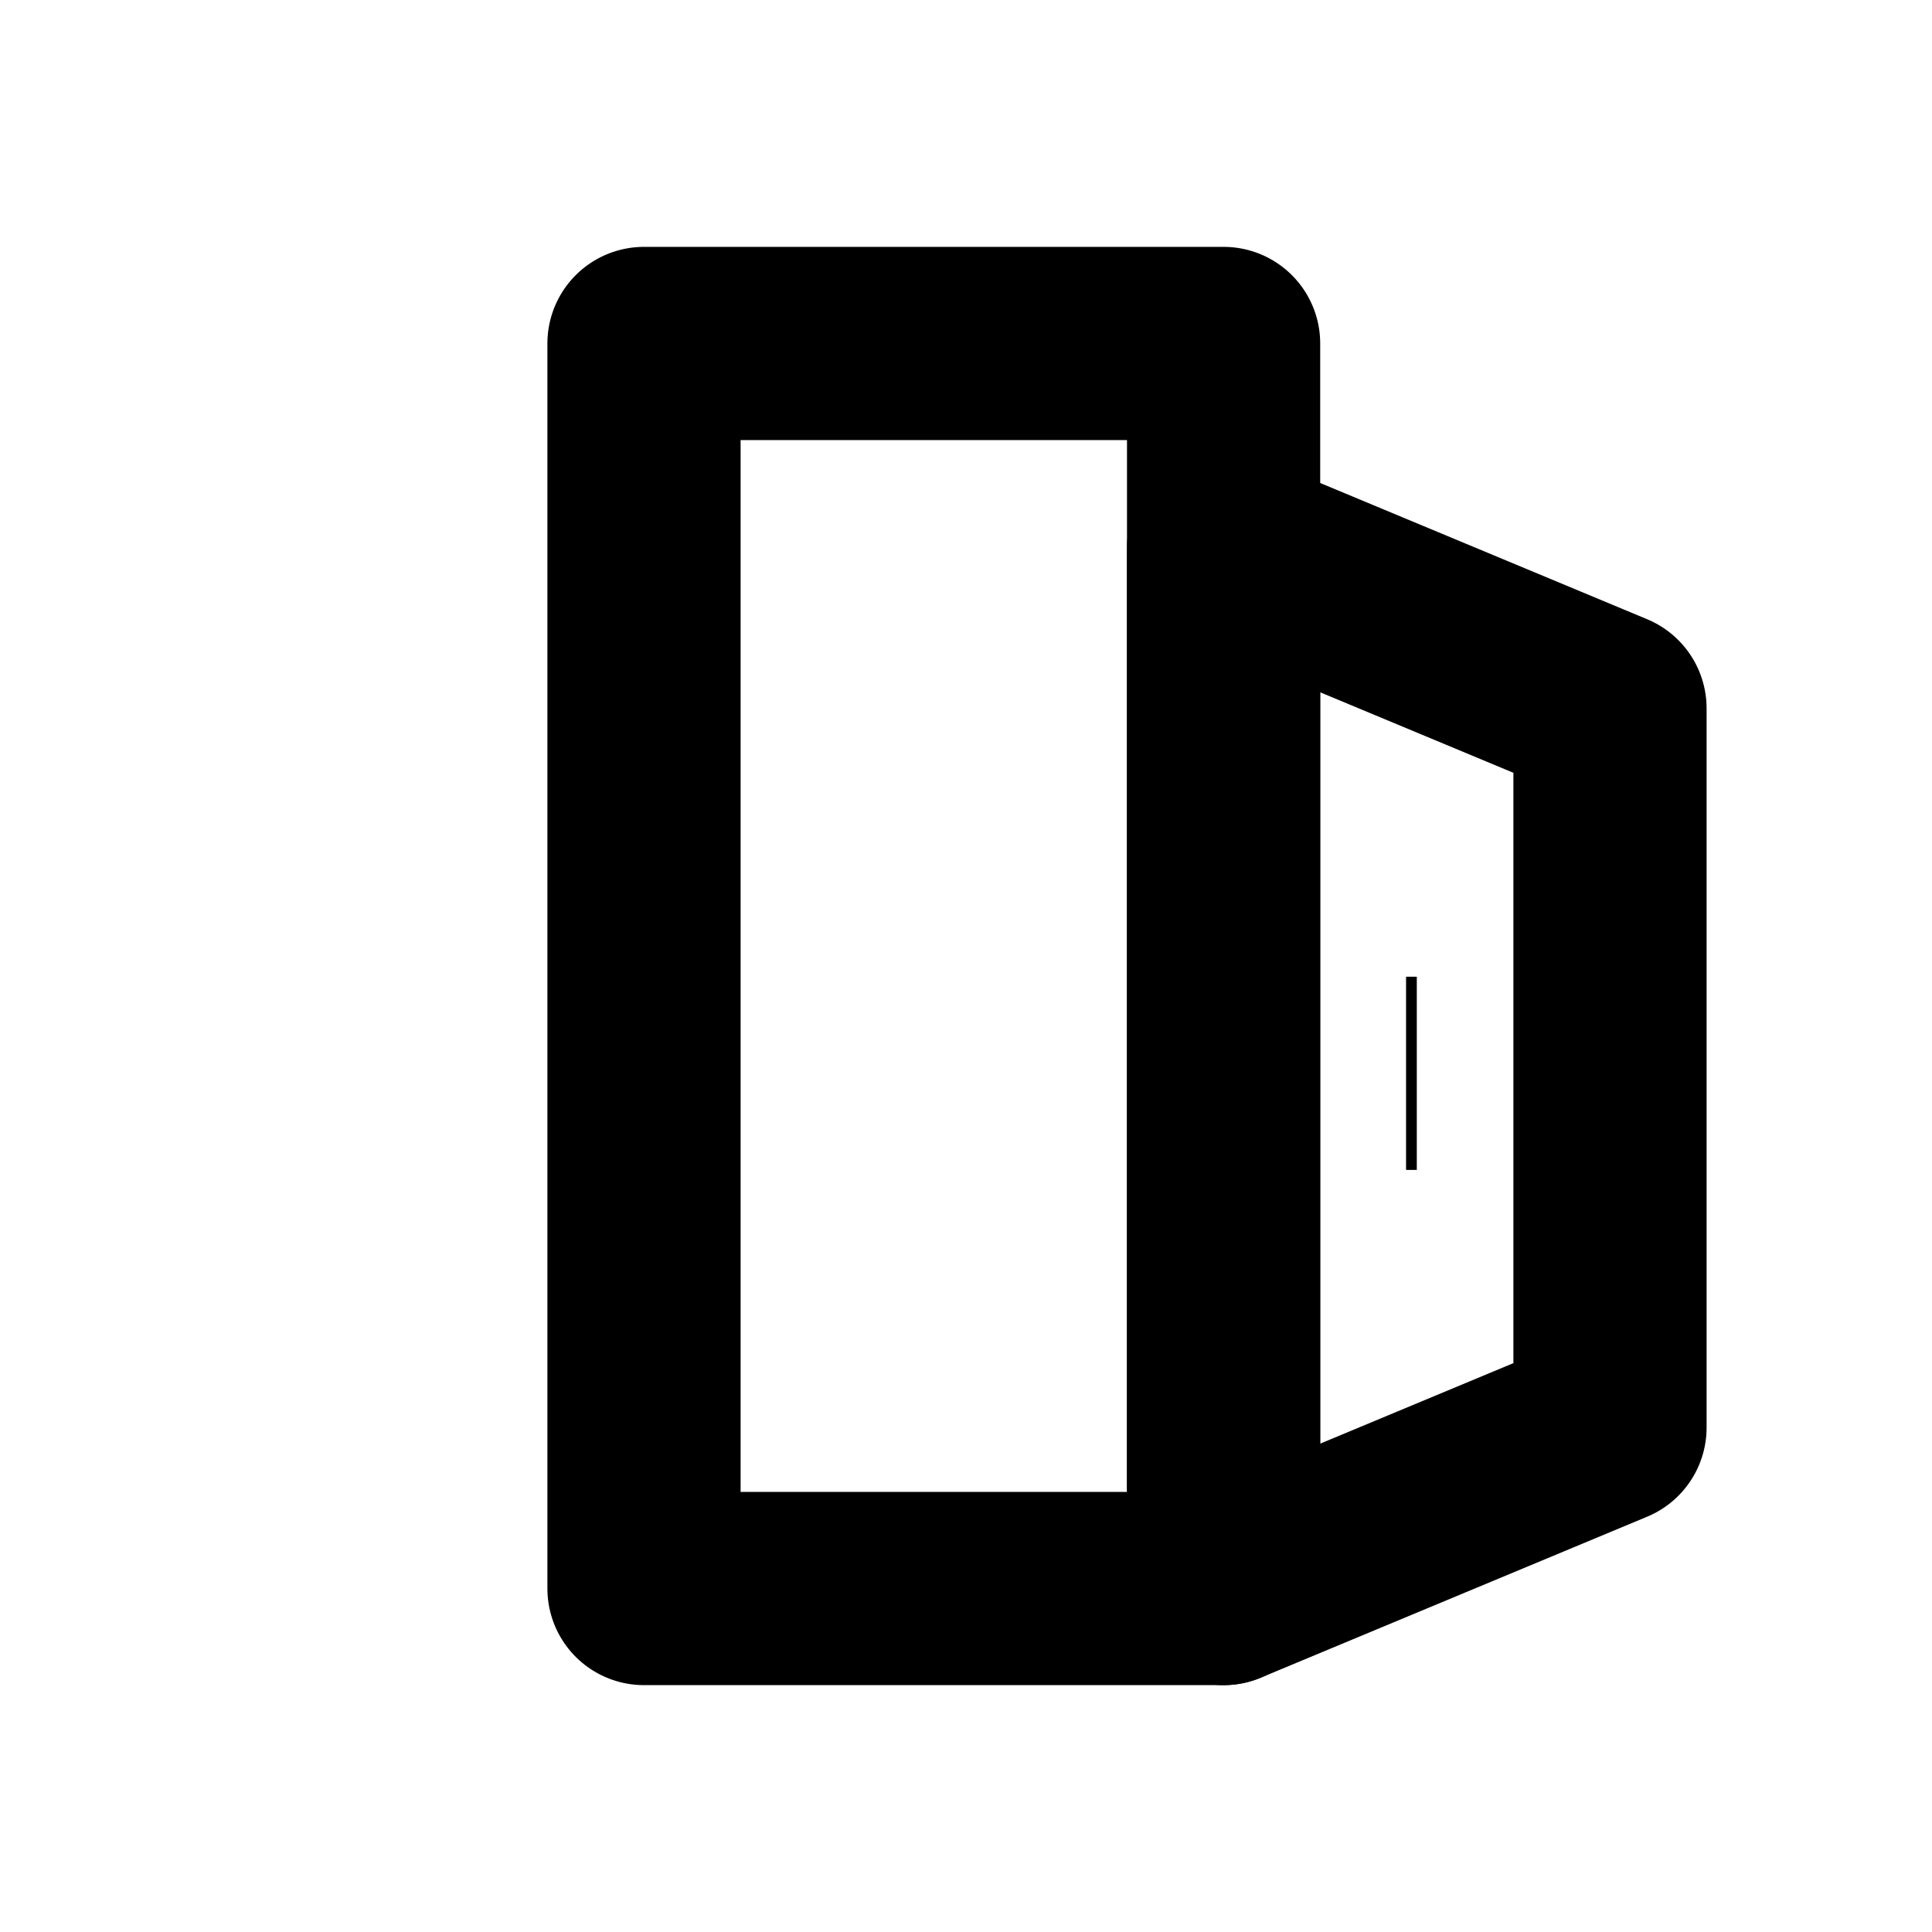
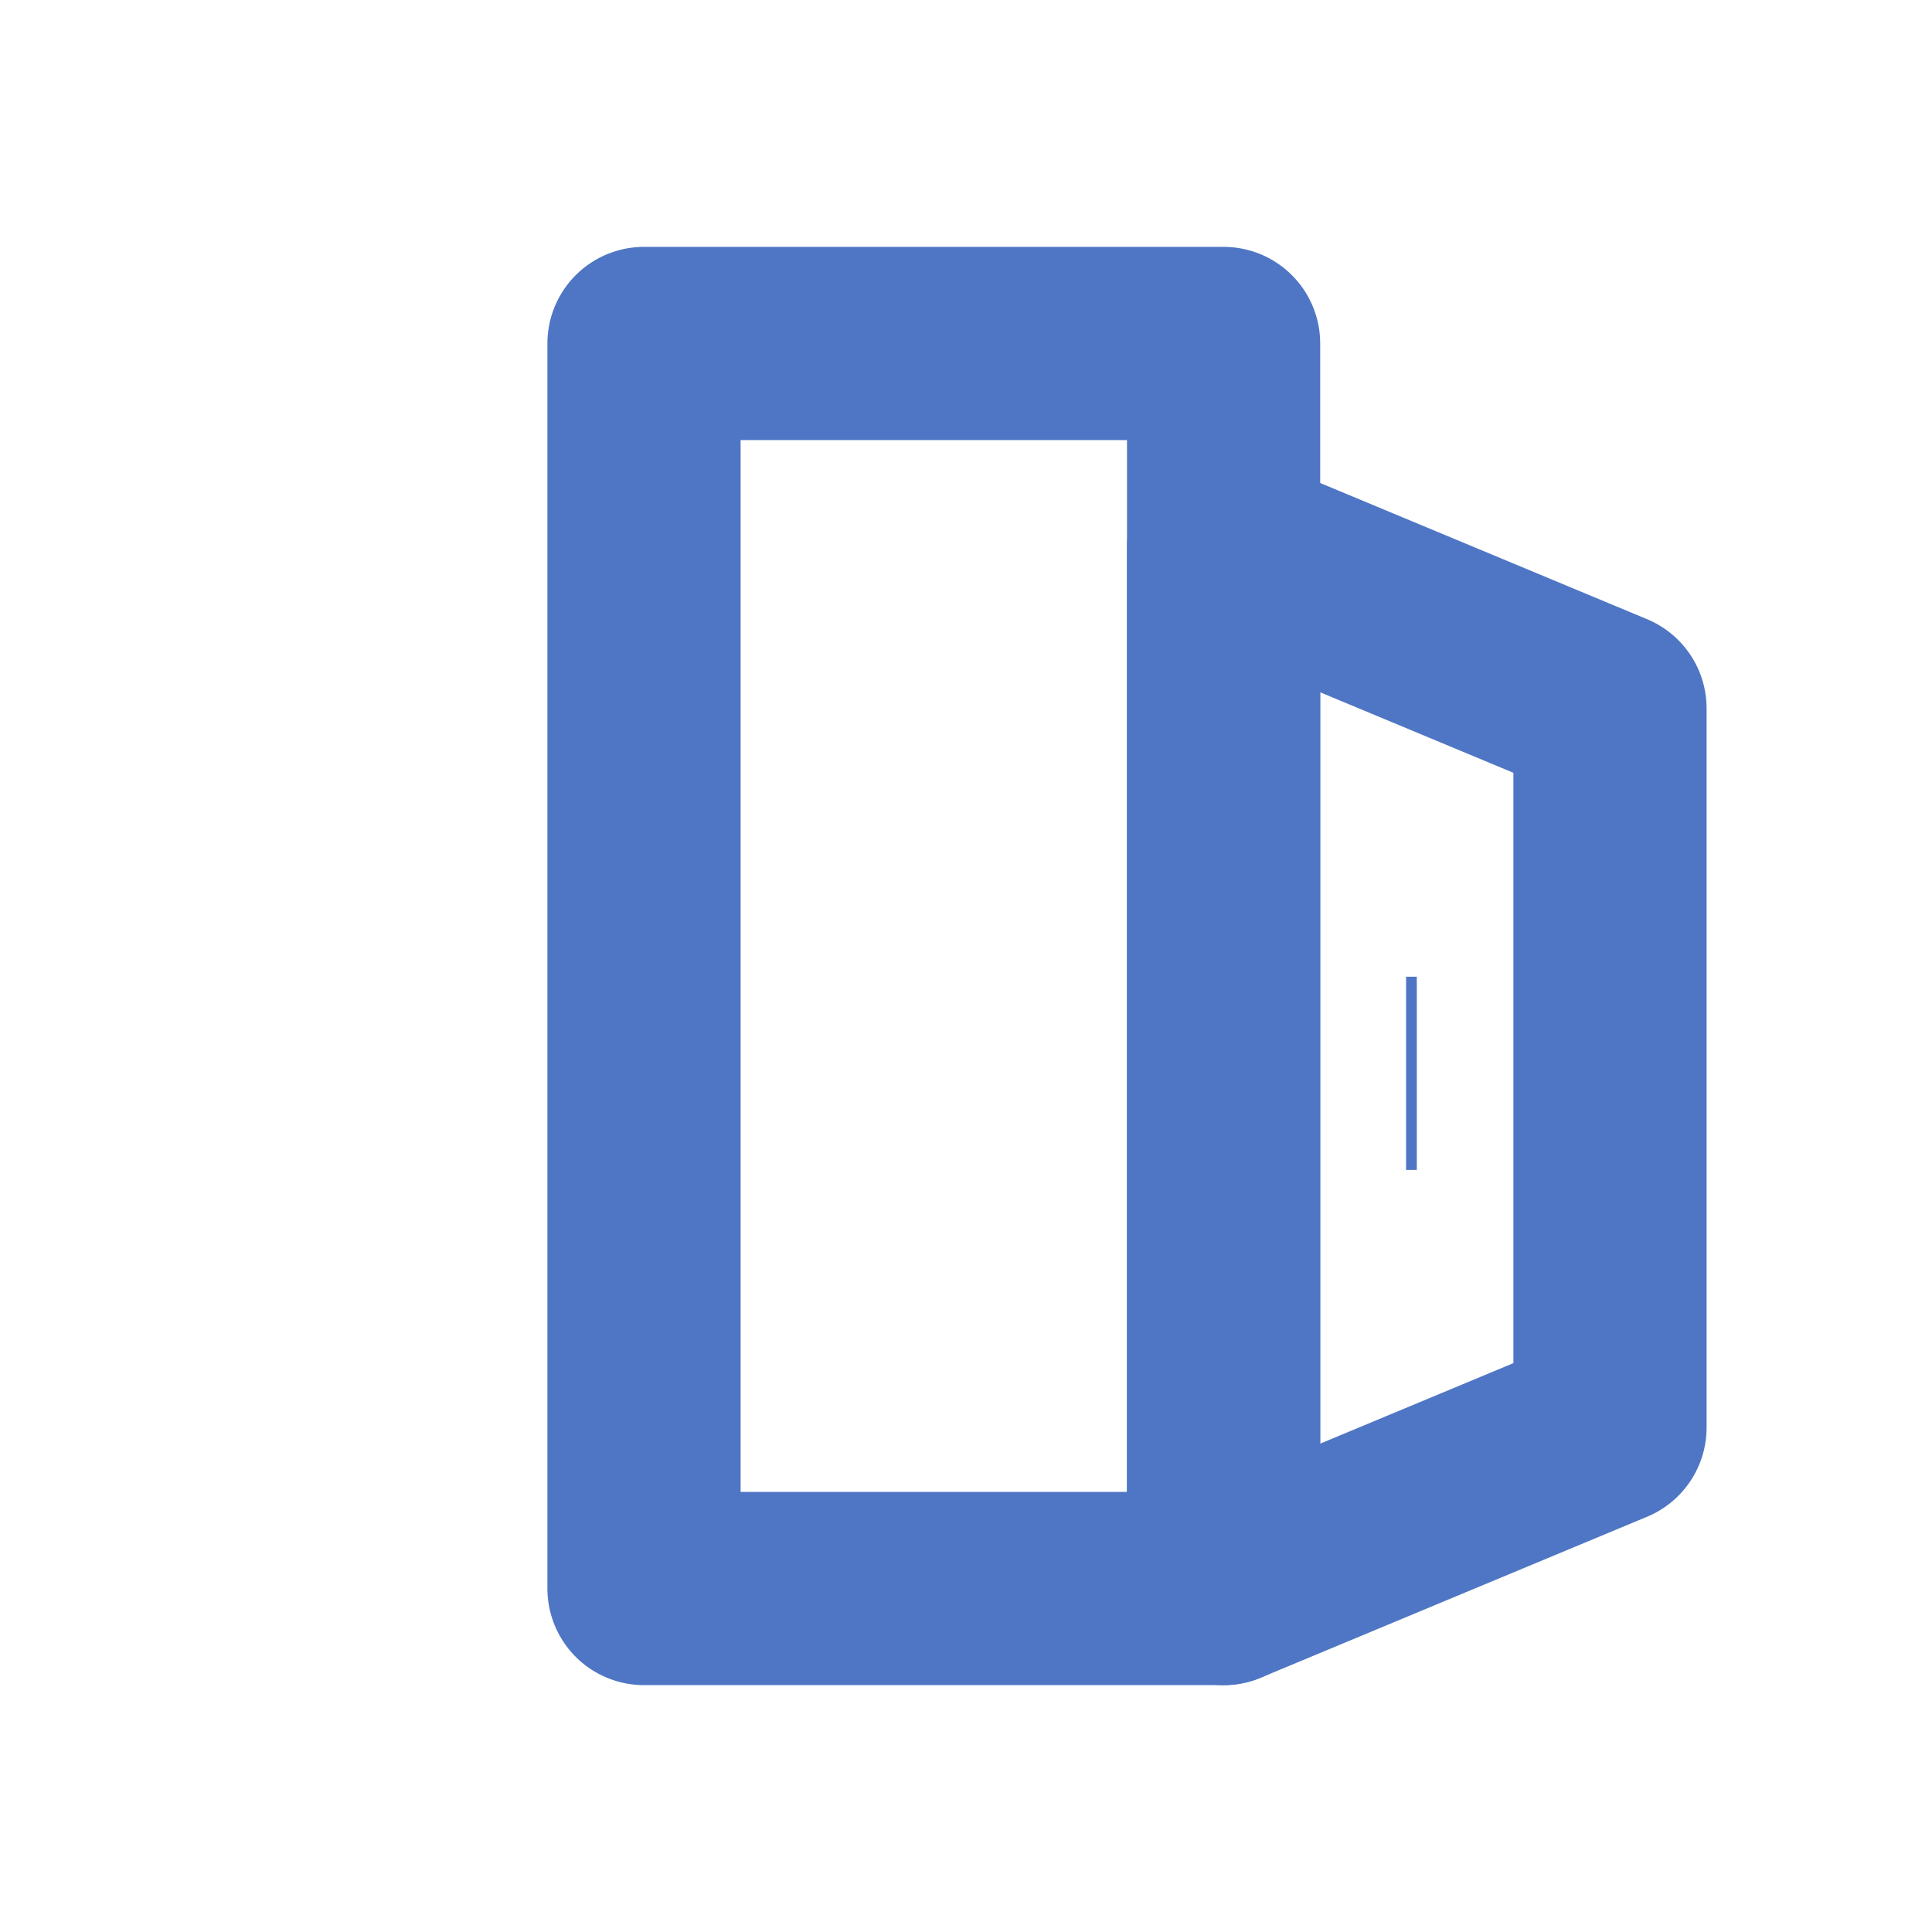
<svg xmlns="http://www.w3.org/2000/svg" viewBox="0 0 18 18">
-   <path d="M6 3.2h5.4v11.6H6z" fill="none" stroke="currentColor" stroke-width="1.8" stroke-linejoin="round" />
-   <path d="M11.4 5.1 15 6.6v6.7l-3.6 1.5z" fill="none" stroke="currentColor" stroke-width="1.8" stroke-linejoin="round" />
-   <path d="M13.1 10h.1" fill="none" stroke="currentColor" stroke-width="1.8" stroke-linejoin="round" />
+   <path d="M6 3.2h5.4v11.6H6z" fill="none" stroke="#4F76C4" stroke-width="1.8" stroke-linejoin="round" />
+   <path d="M11.4 5.1 15 6.6v6.7l-3.6 1.5z" fill="none" stroke="#4F76C4" stroke-width="1.8" stroke-linejoin="round" />
+   <path d="M13.1 10h.1" fill="none" stroke="#4F76C4" stroke-width="1.8" stroke-linejoin="round" />
</svg>
